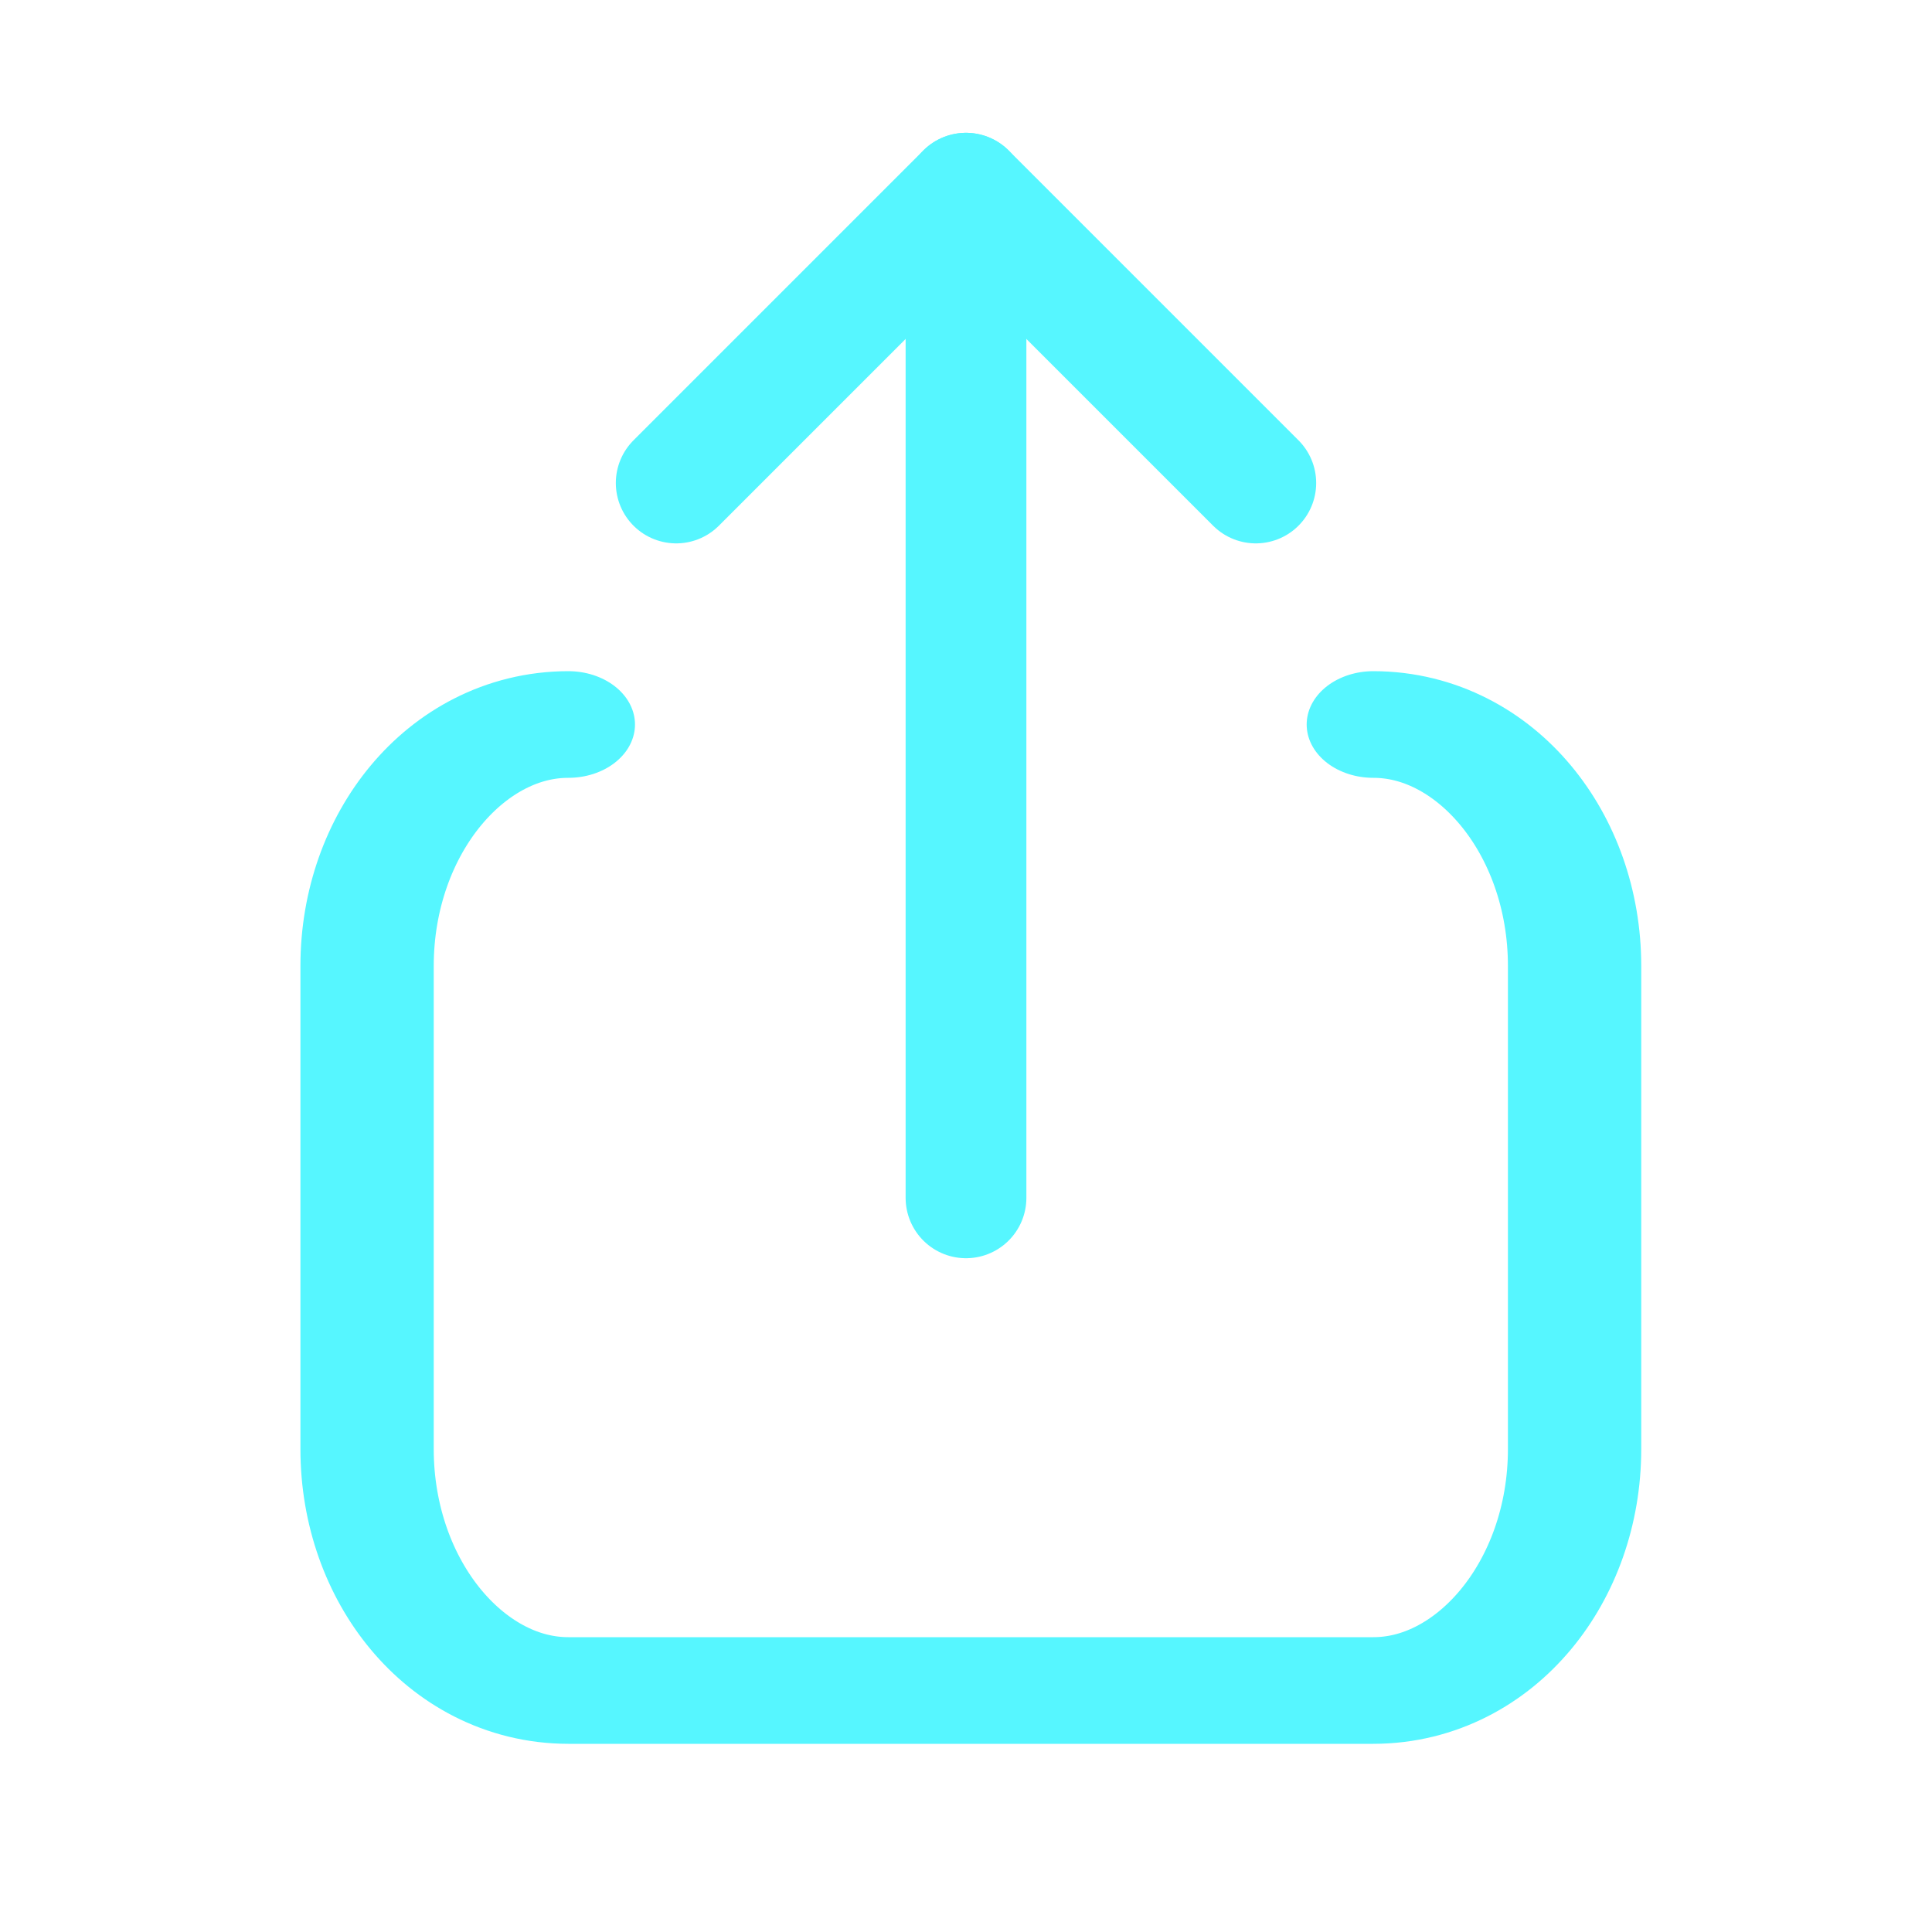
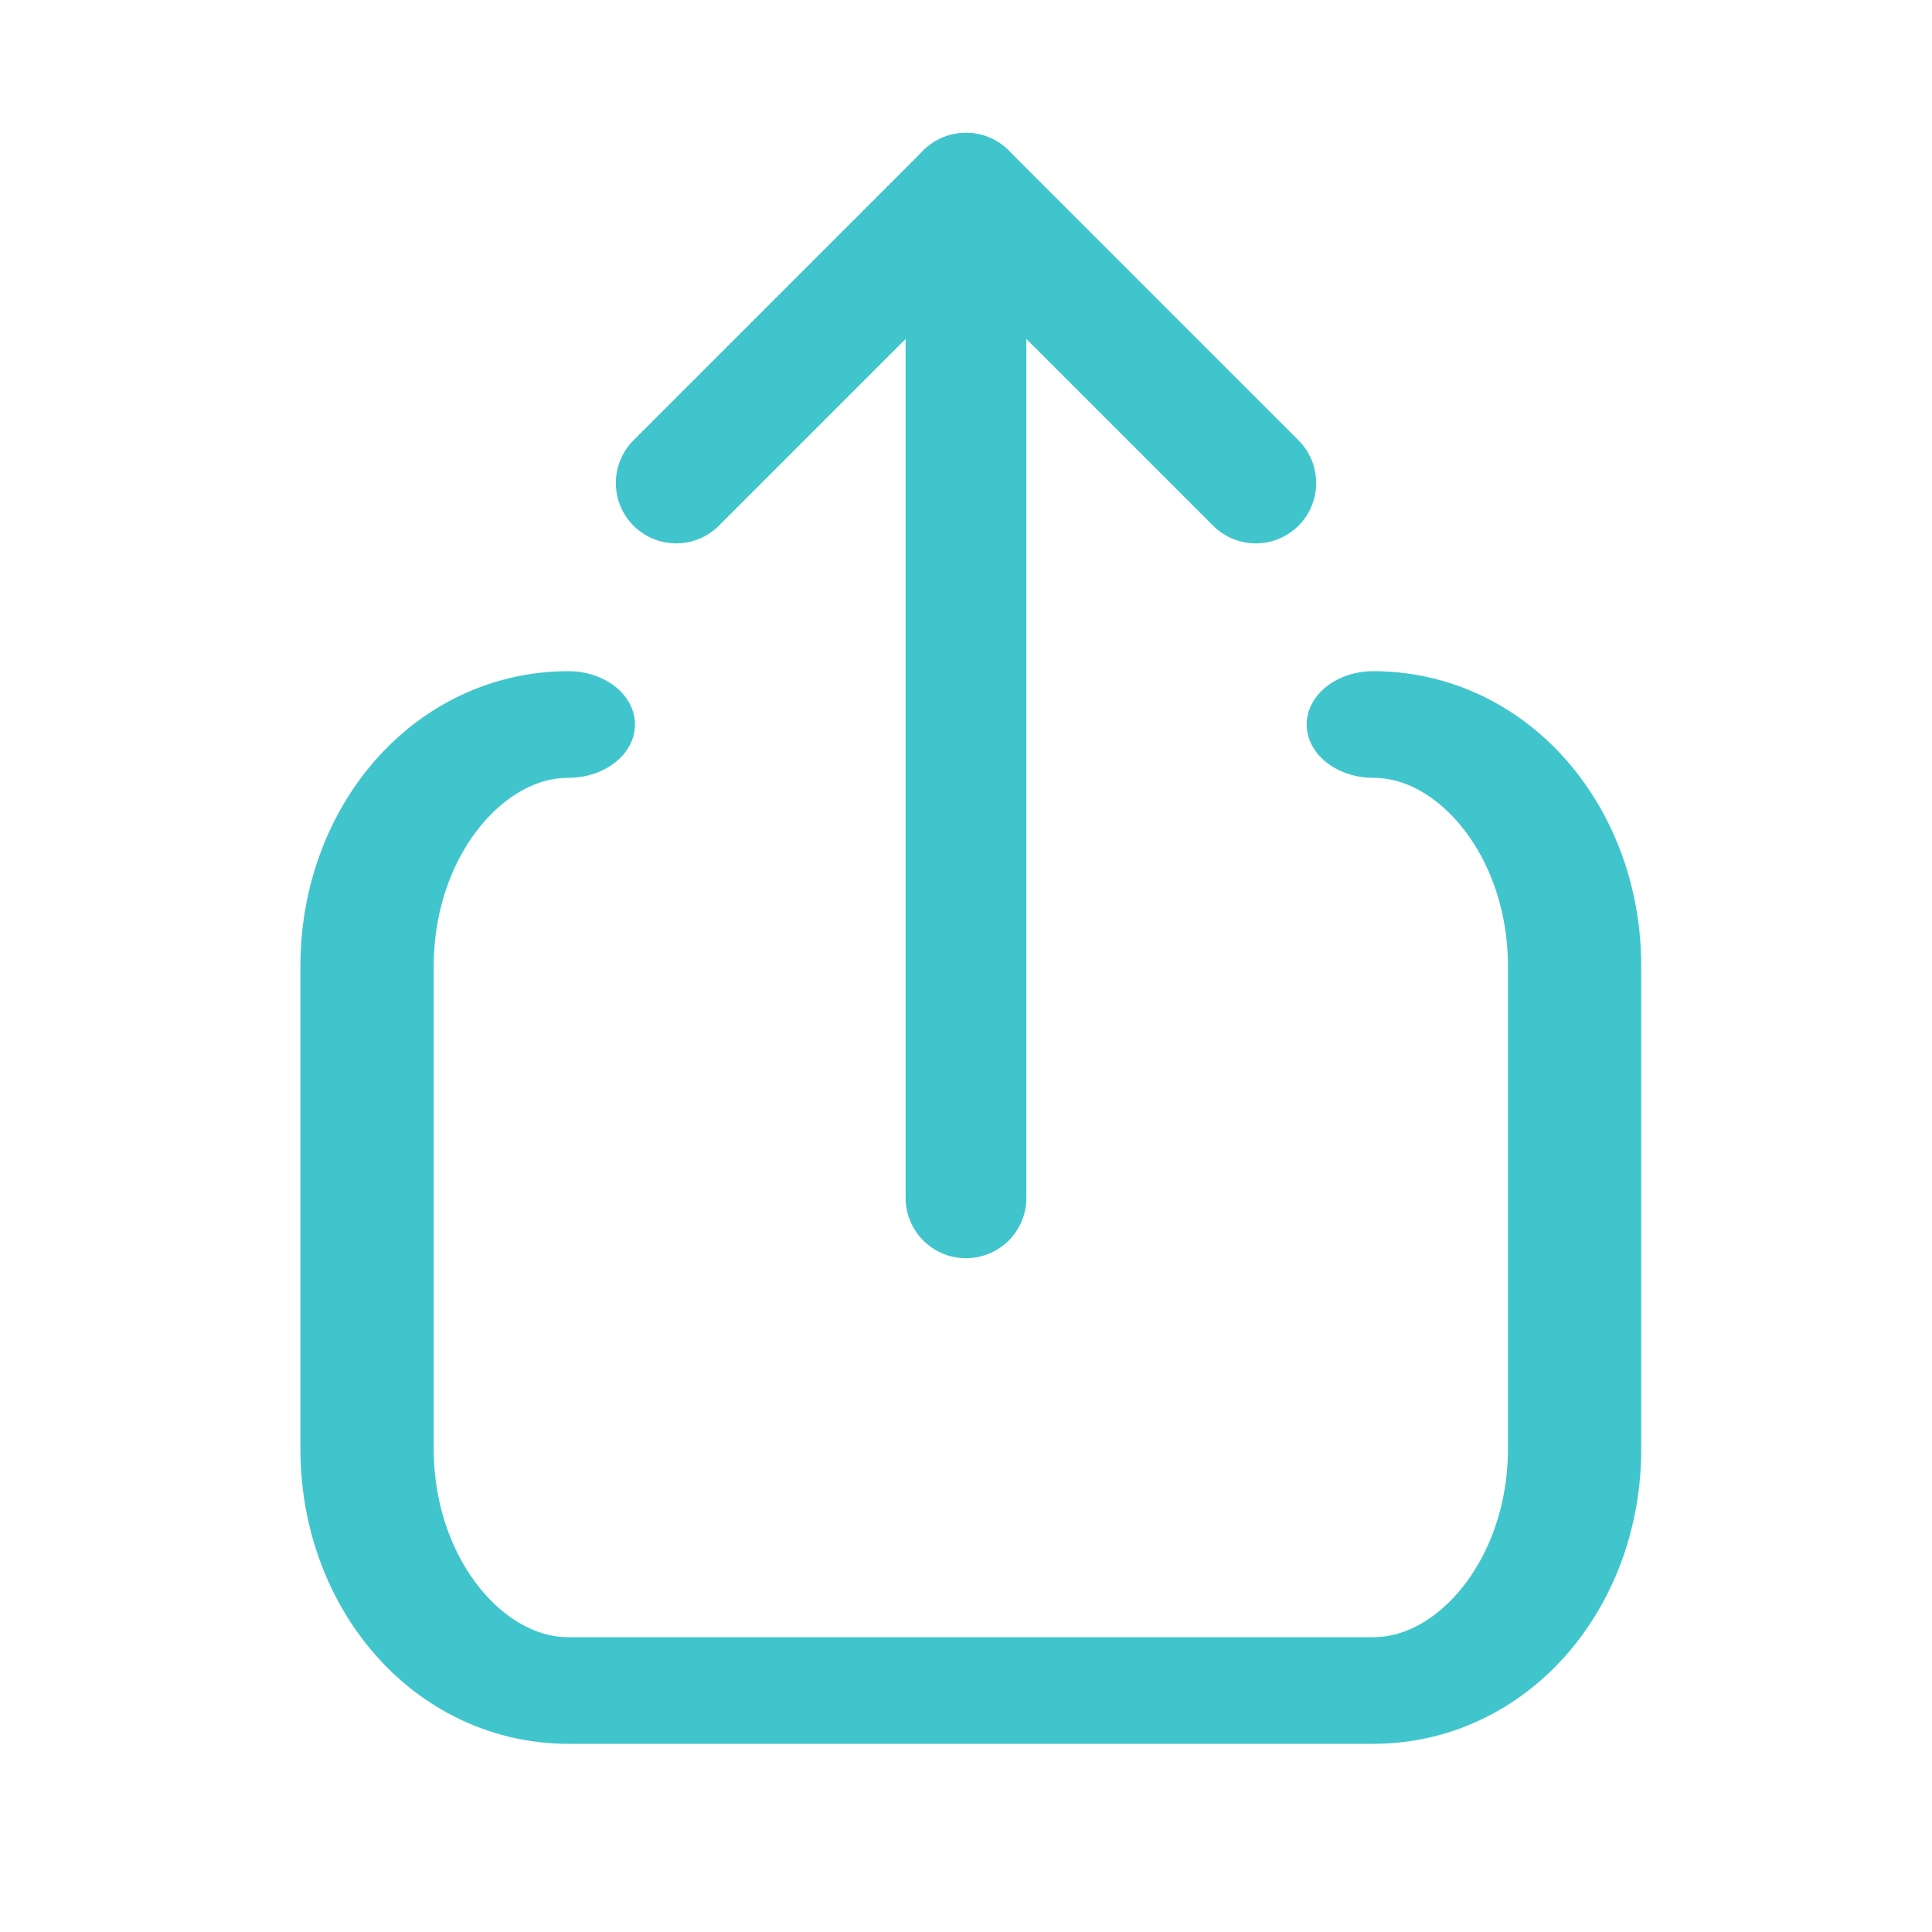
<svg xmlns="http://www.w3.org/2000/svg" width="100%" height="100%" viewBox="0 0 200 200" version="1.1" xml:space="preserve" style="fill-rule:evenodd;clip-rule:evenodd;stroke-linecap:round;stroke-linejoin:round;stroke-miterlimit:1.5;">
  <g transform="matrix(1.25,0,0,1,-8.25,10)">
-     <path d="M120.333,65C129.532,65 137,76.202 137,90L137,140C137,153.798 129.532,165 120.333,165L53.667,165C44.468,165 37,153.798 37,140L37,90C37,76.202 44.468,65 53.667,65M120.333,65C120.333,65 120.333,65 120.333,65Z" style="fill:none;stroke:rgb(86,246,255);stroke-width:11.04px;" />
+     <path d="M120.333,65C129.532,65 137,76.202 137,90L137,140C137,153.798 129.532,165 120.333,165L53.667,165C44.468,165 37,153.798 37,140L37,90C37,76.202 44.468,65 53.667,65M120.333,65C120.333,65 120.333,65 120.333,65Z" style="fill:none;stroke:rgb(64,197,205);stroke-width:11.04px;" />
  </g>
  <g transform="matrix(1,0,0,1,0,-50)">
-     <path d="M70,100L100,70L130,100" style="fill:none;stroke:rgb(86,246,255);stroke-width:12.5px;" />
+     <path d="M70,100L100,70L130,100" style="fill:none;stroke:rgb(64,197,205);stroke-width:12.5px;" />
  </g>
  <g transform="matrix(1,0,0,1,-1,-1)">
-     <path d="M101,21L101,125" style="fill:none;stroke:rgb(86,246,255);stroke-width:12.5px;" />
+     <path d="M101,21L101,125" style="fill:none;stroke:rgb(64,197,205);stroke-width:12.5px;" />
  </g>
</svg>
